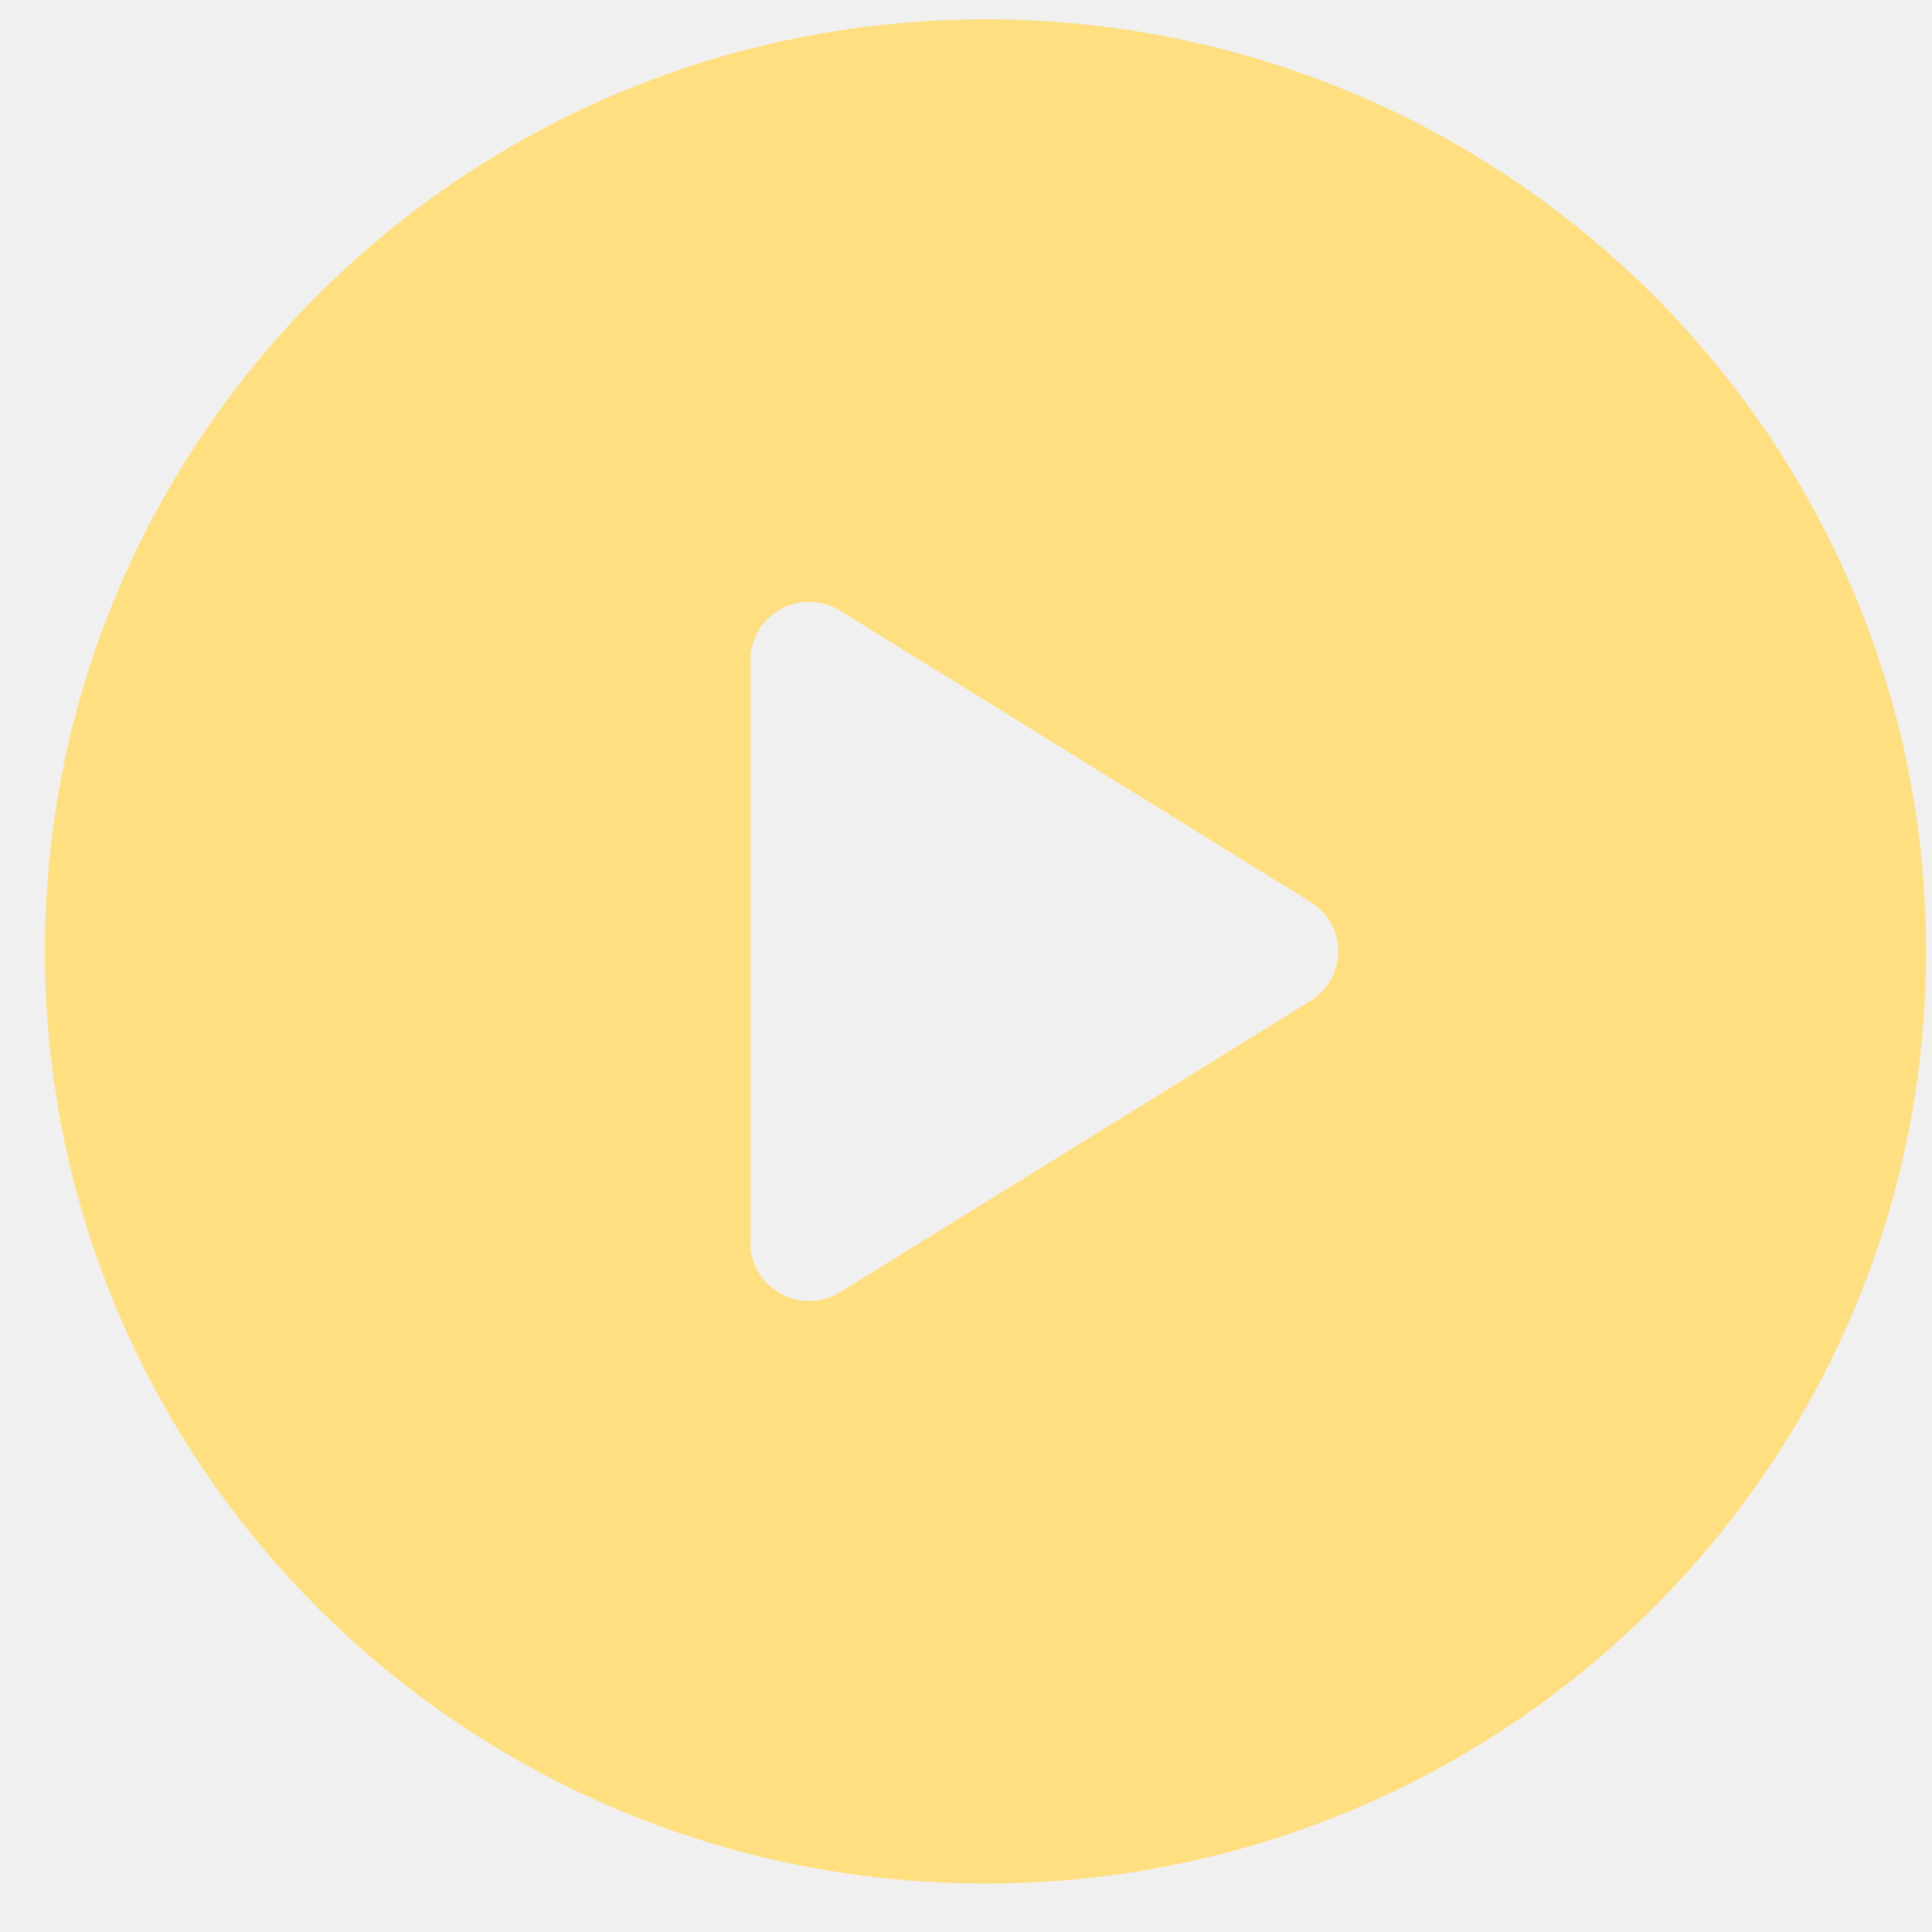
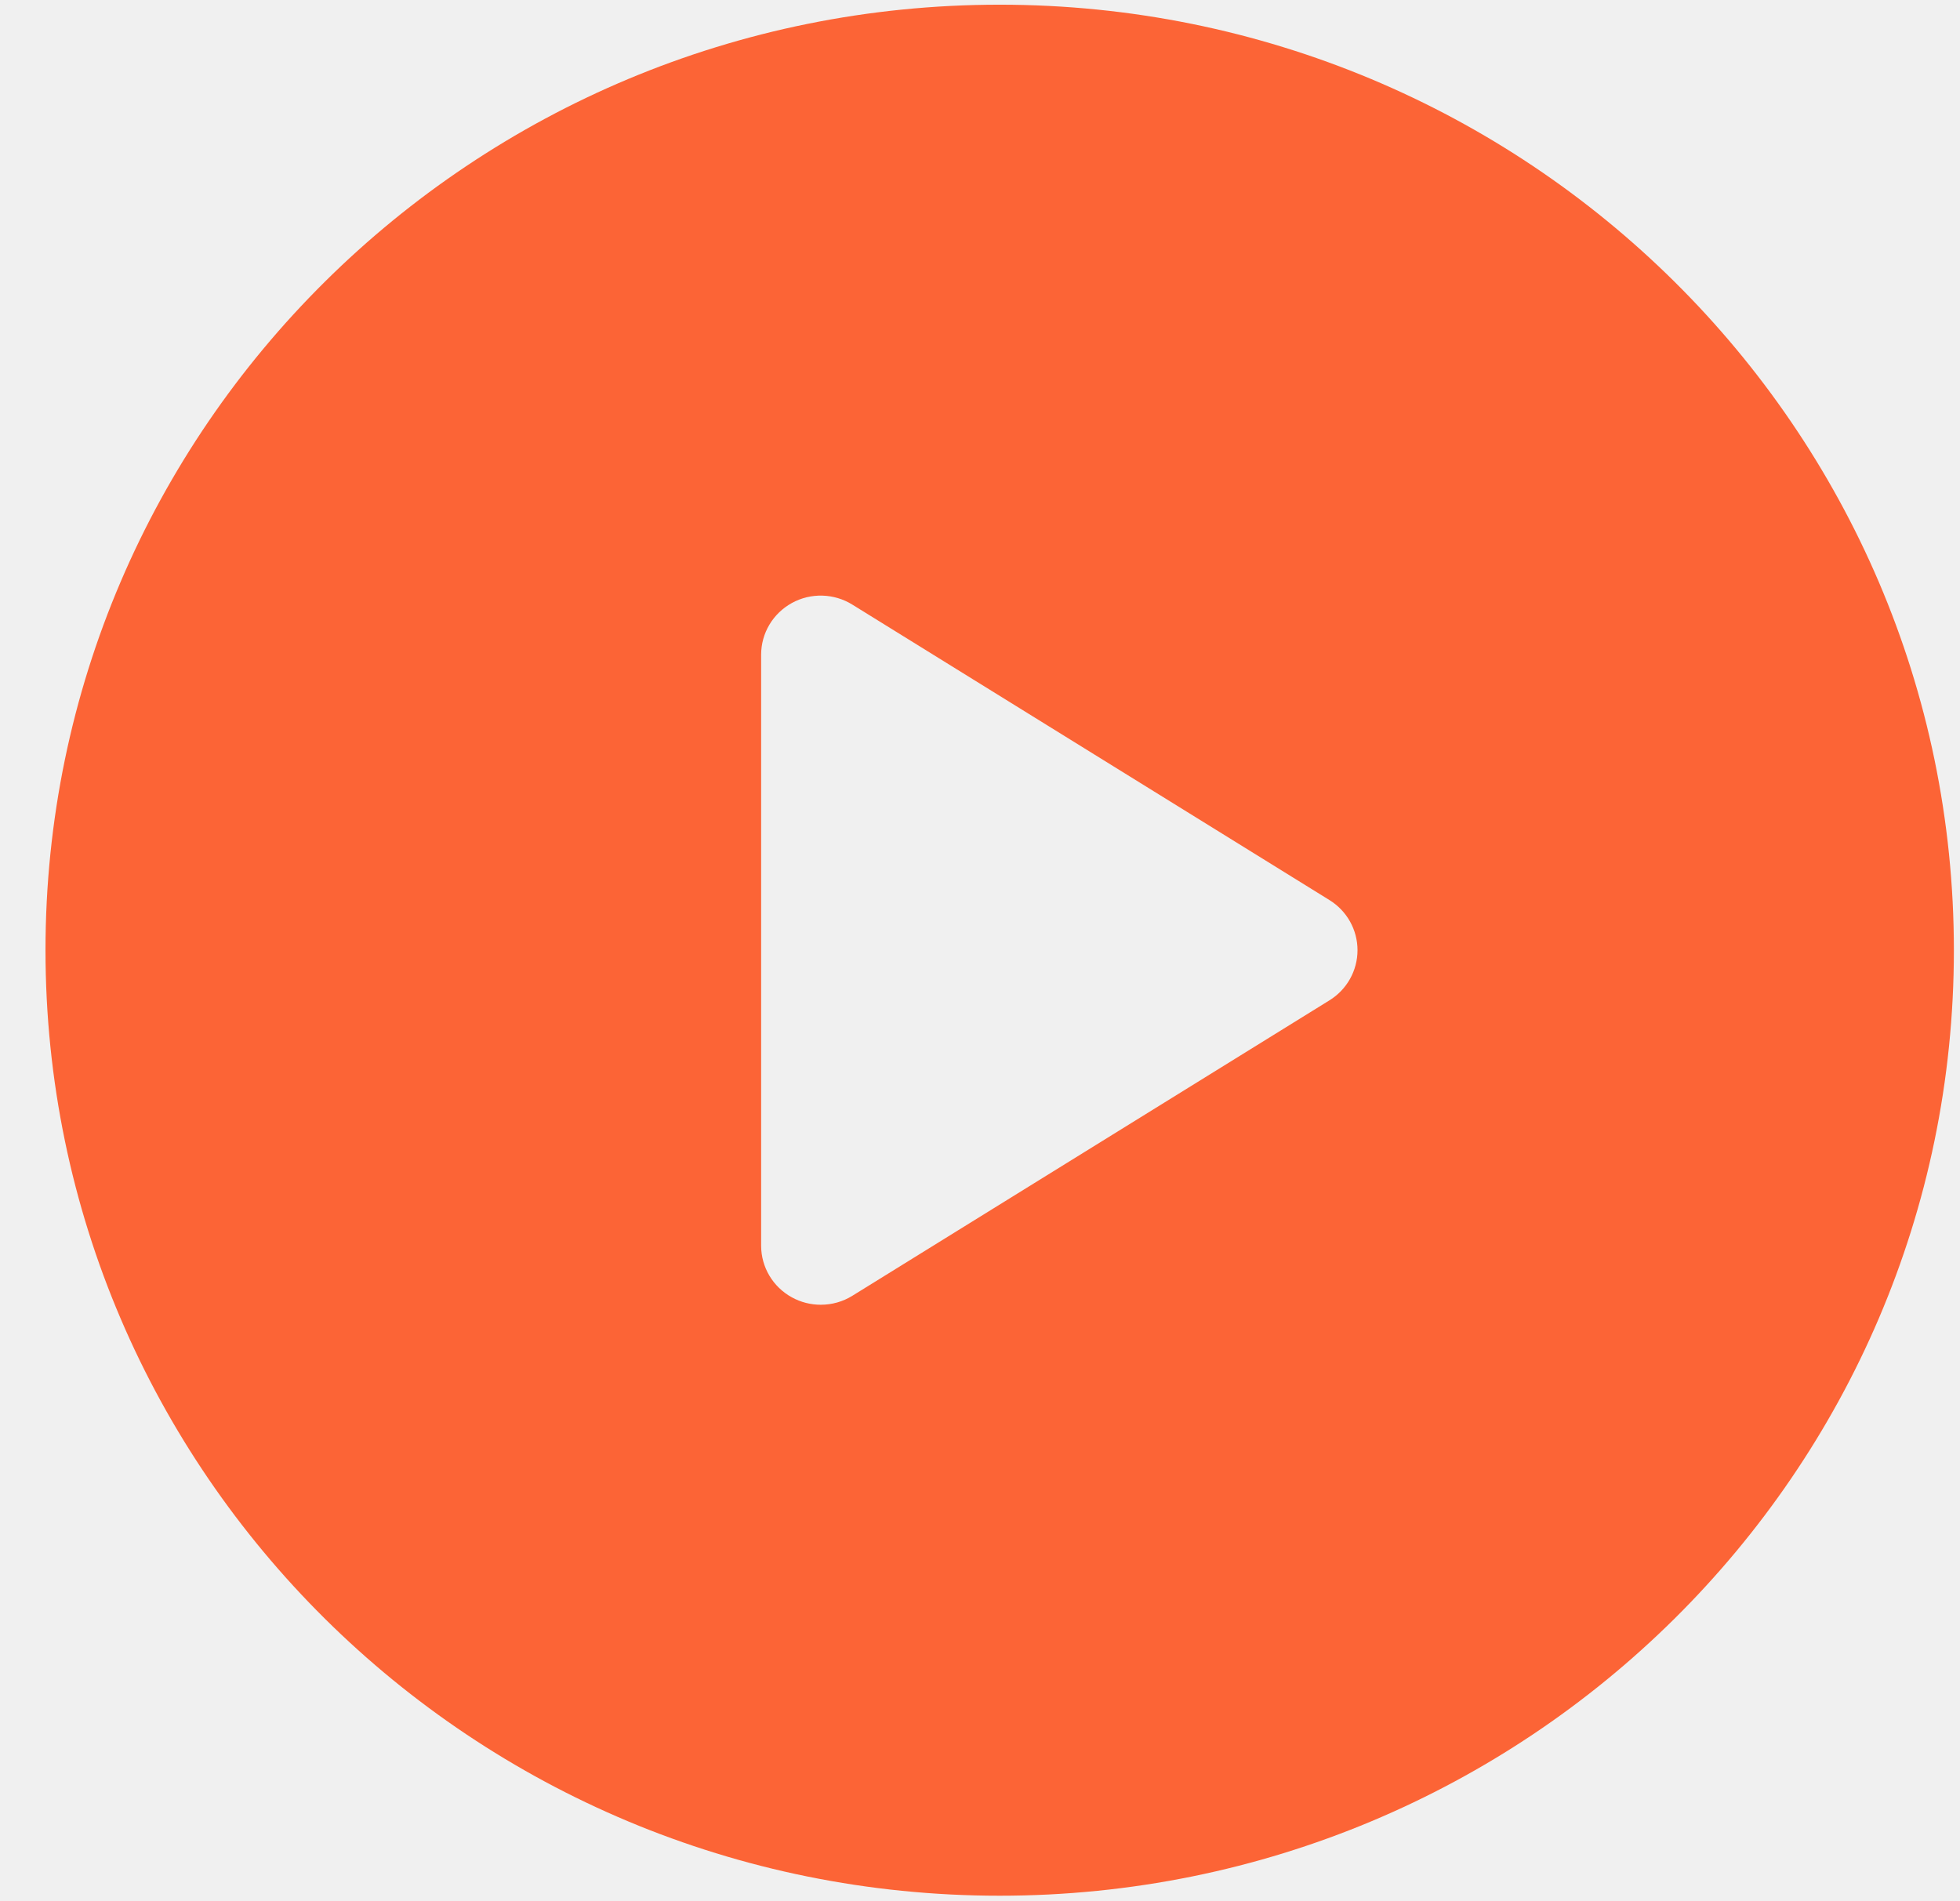
- <svg xmlns="http://www.w3.org/2000/svg" width="33" height="33" viewBox="0 0 33 33" fill="none">
+ <svg xmlns="http://www.w3.org/2000/svg" width="33" height="32" viewBox="0 0 33 32" fill="none">
  <g id="free-icon-play-button-109197 1">
-     <g clip-path="url(#clip0_2569_1654)">
-       <path id="Vector" d="M16.833 0.33C7.961 0.33 0.768 7.458 0.768 16.251C0.768 25.044 7.961 32.172 16.833 32.172C25.706 32.172 32.899 25.044 32.899 16.251C32.899 7.458 25.706 0.33 16.833 0.33ZM22.386 17.095L14.353 22.07C14.191 22.171 14.006 22.221 13.821 22.221C13.654 22.221 13.486 22.18 13.334 22.097C13.015 21.921 12.817 21.588 12.817 21.226V11.276C12.817 10.914 13.015 10.581 13.334 10.405C13.653 10.229 14.044 10.24 14.353 10.432L22.386 15.407C22.68 15.589 22.858 15.908 22.858 16.251C22.858 16.594 22.68 16.913 22.386 17.095Z" fill="#FFDF80" />
+     <g clip-path="url(#clip0_2637_18426)">
+       <path id="Vector" d="M16.831 0.079C7.959 0.079 0.766 7.207 0.766 16C0.766 24.793 7.959 31.921 16.831 31.921C25.704 31.921 32.897 24.793 32.897 16C32.897 7.207 25.704 0.079 16.831 0.079ZM22.384 16.844L14.351 21.819C14.189 21.92 14.004 21.97 13.819 21.97C13.652 21.97 13.484 21.929 13.332 21.845C13.013 21.67 12.815 21.337 12.815 20.975V11.024C12.815 10.662 13.013 10.33 13.332 10.154C13.651 9.978 14.042 9.989 14.351 10.181L22.384 15.156C22.678 15.338 22.856 15.657 22.856 16C22.856 16.343 22.678 16.662 22.384 16.844Z" fill="#FC6436" />
    </g>
  </g>
  <defs>
-     <clipPath id="clip0_2569_1654">
-       <rect x="0.768" y="0.33" width="32.132" height="31.842" rx="8" fill="white" />
+     <clipPath id="clip0_2637_18426">
+       <rect x="0.766" y="0.079" width="32.132" height="31.842" rx="8" fill="white" />
    </clipPath>
  </defs>
</svg>
